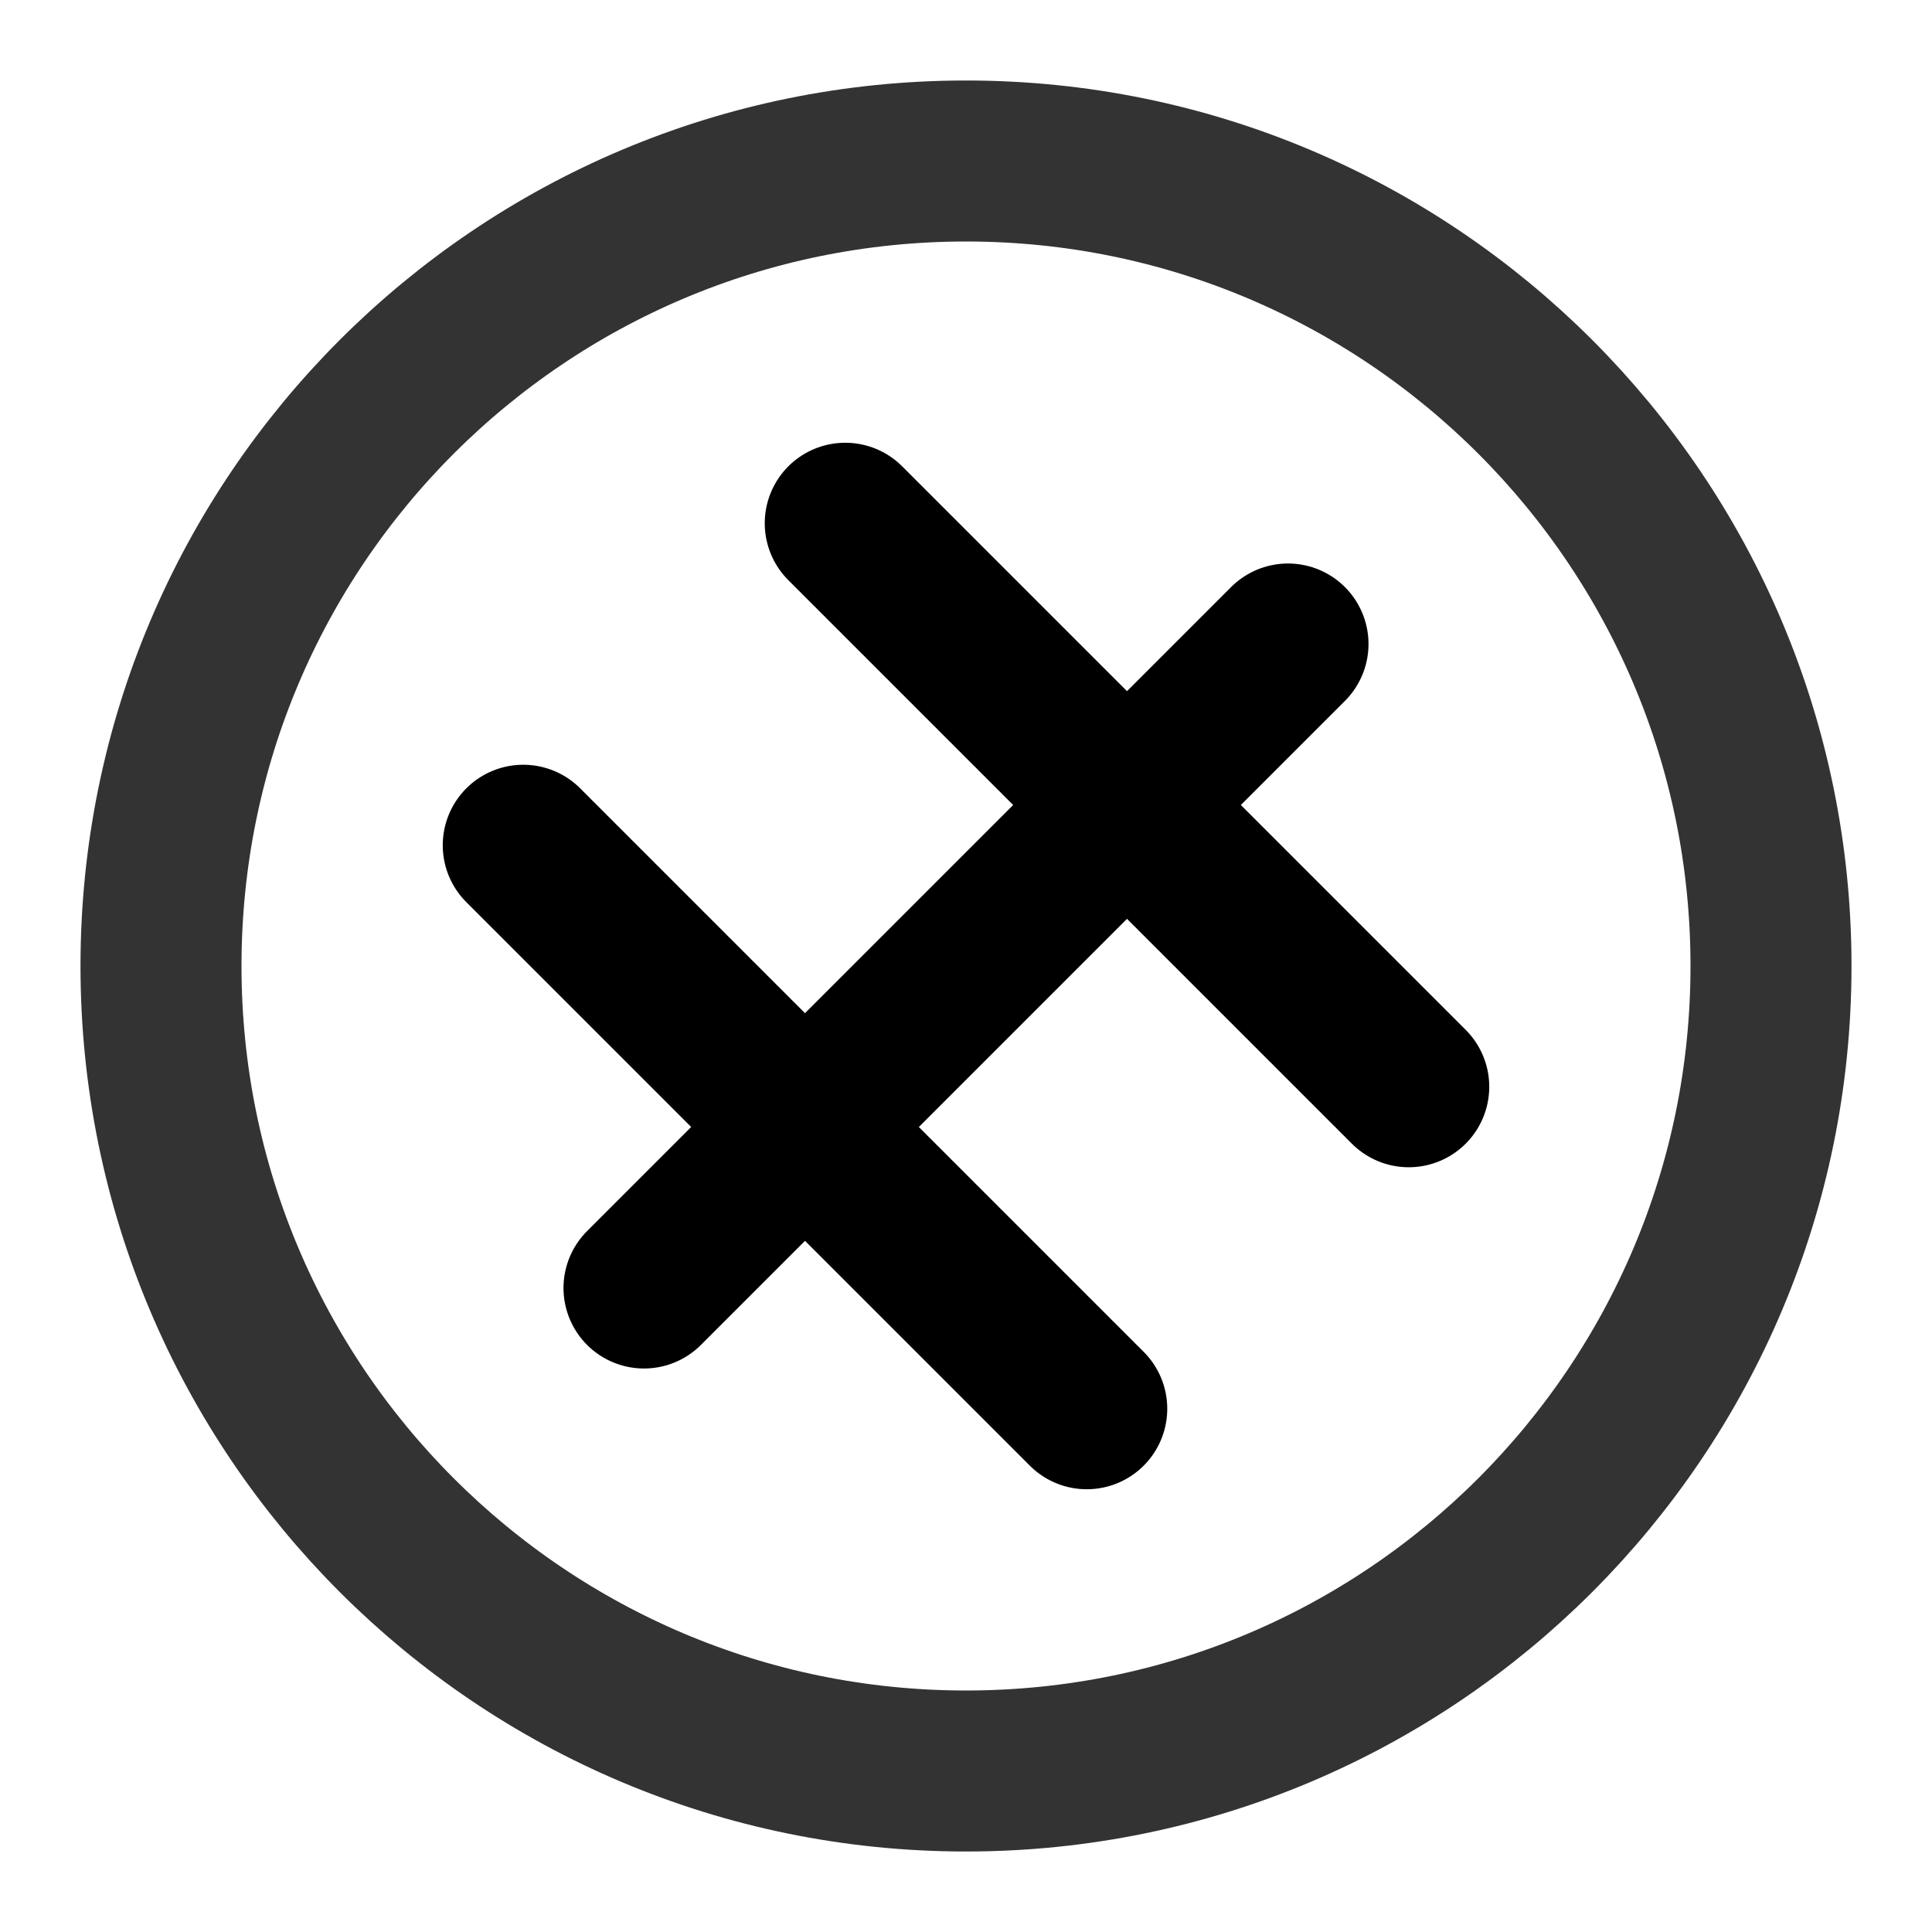
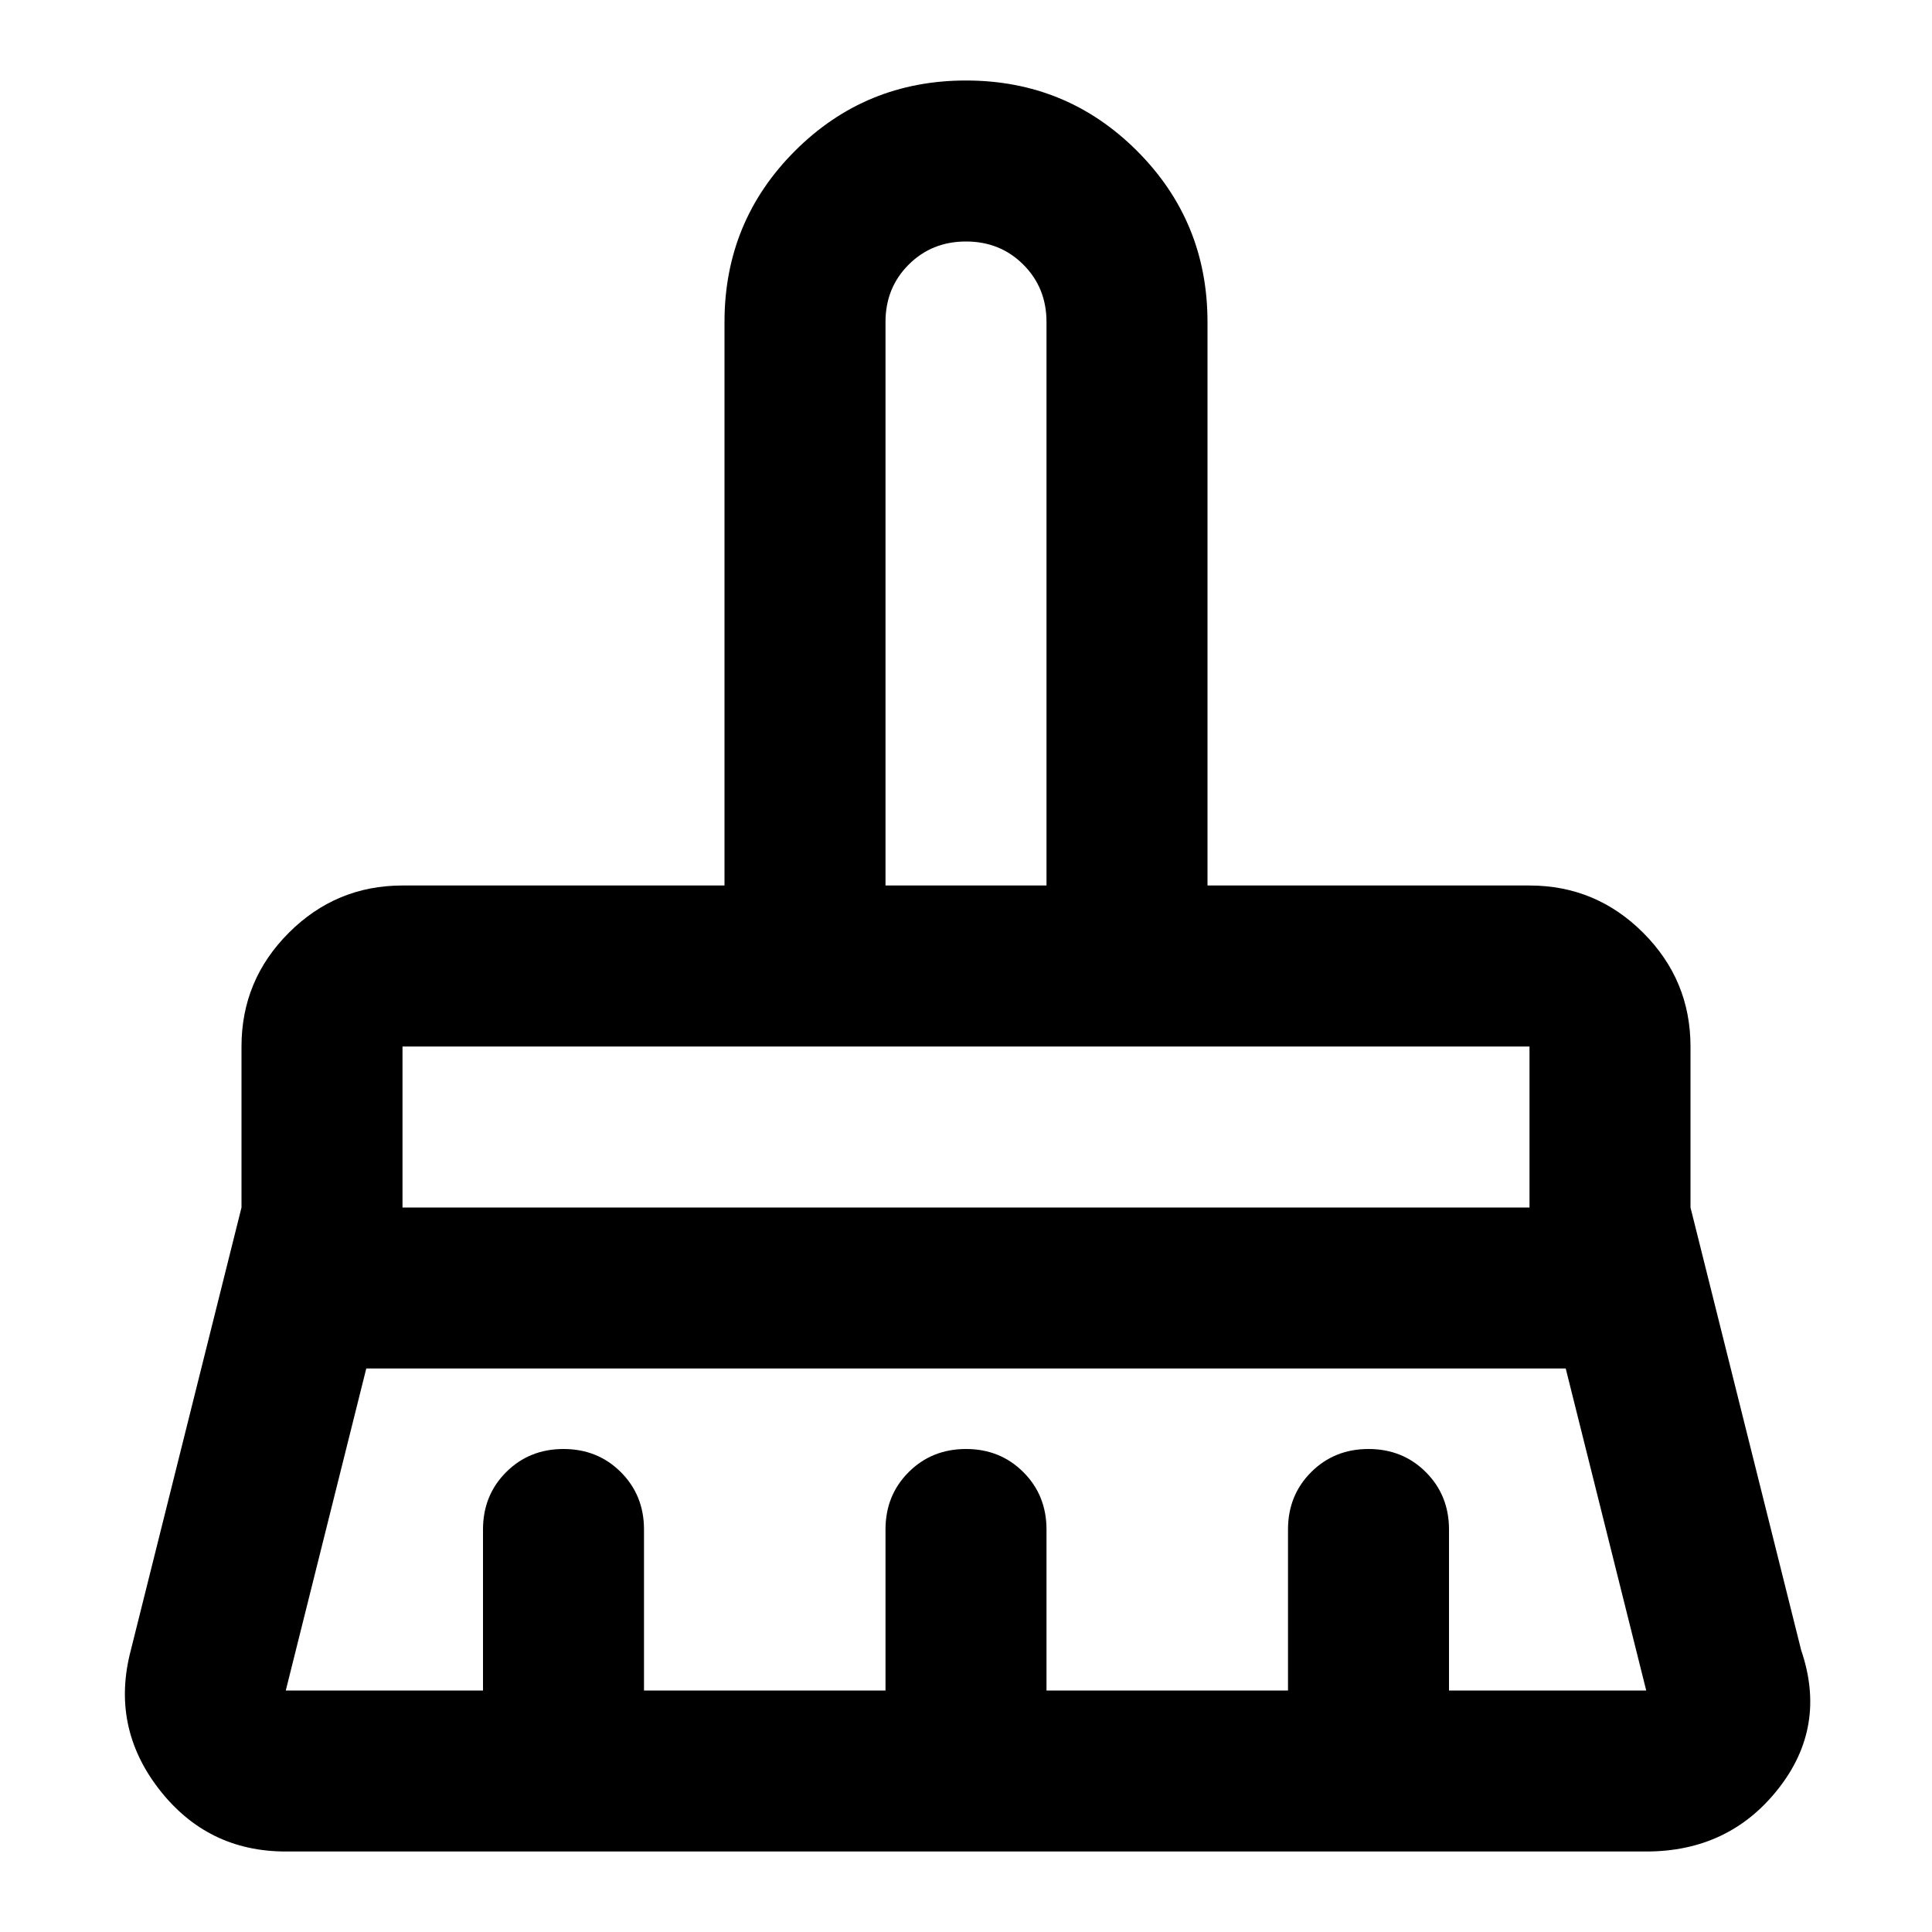
- <svg xmlns="http://www.w3.org/2000/svg" width="24" height="24" viewBox="0 0 24 24" fill="none">
-   <circle cx="12" cy="12" r="10" stroke="#000000" stroke-width="2" stroke-opacity="0.8" fill="none" />
-   <path d="M8 16L16 8" stroke="#000000" stroke-width="2" stroke-linecap="round" />
-   <path d="M10.5 6.5L17.5 13.5" stroke="#000000" stroke-width="2" stroke-linecap="round" />
-   <path d="M6.5 10.5L13.5 17.5" stroke="#000000" stroke-width="2" stroke-linecap="round" />
+ <svg xmlns="http://www.w3.org/2000/svg" height="24px" viewBox="0 -960 960 960" width="24px" fill="#000000">
+   <path d="M440-520h80v-280q0-17-11.5-28.5T480-840q-17 0-28.5 11.5T440-800v280ZM200-360h560v-80H200v80Zm-58 240h98v-80q0-17 11.5-28.5T280-240q17 0 28.5 11.5T320-200v80h120v-80q0-17 11.5-28.5T480-240q17 0 28.5 11.5T520-200v80h120v-80q0-17 11.5-28.5T680-240q17 0 28.5 11.5T720-200v80h98l-40-160H182l-40 160Zm676 80H142q-39 0-63-31t-14-69l55-220v-80q0-33 23.5-56.5T200-520h160v-280q0-50 35-85t85-35q50 0 85 35t35 85v280h160q33 0 56.5 23.5T840-440v80l55 220q13 38-11.5 69T818-40Zm-58-400H200h560Zm-240-80h-80 80Z" />
</svg>
